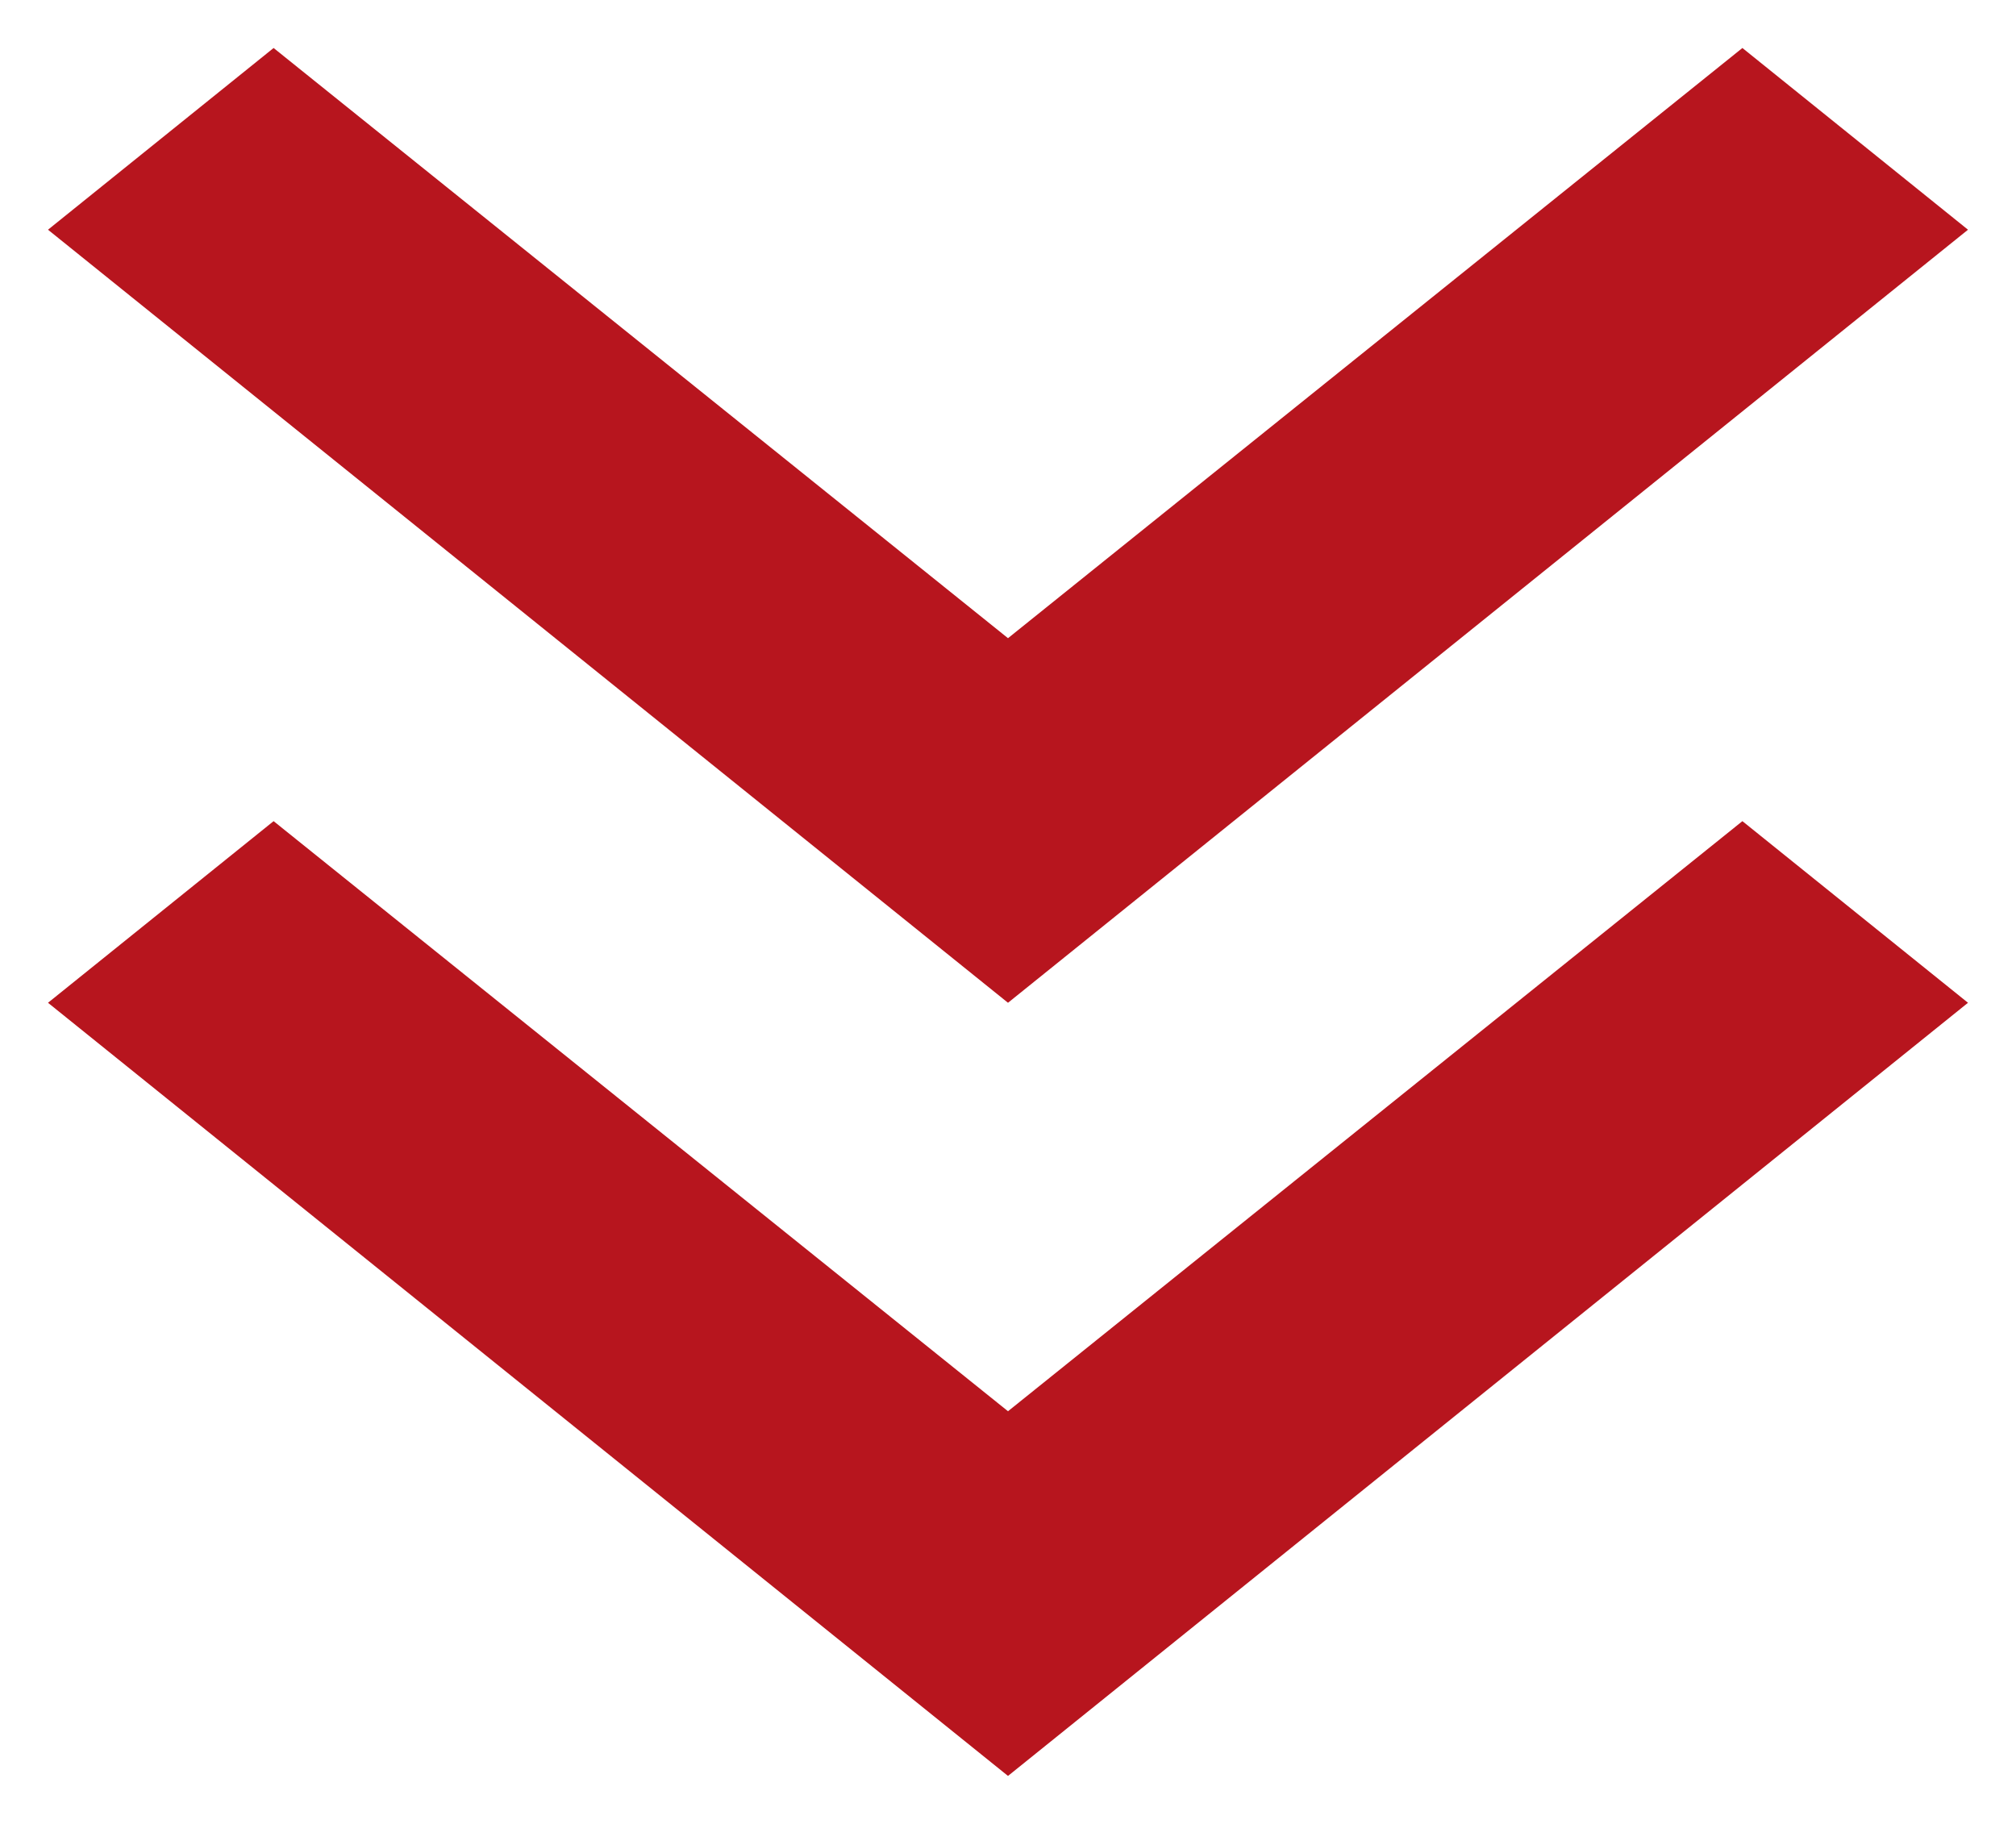
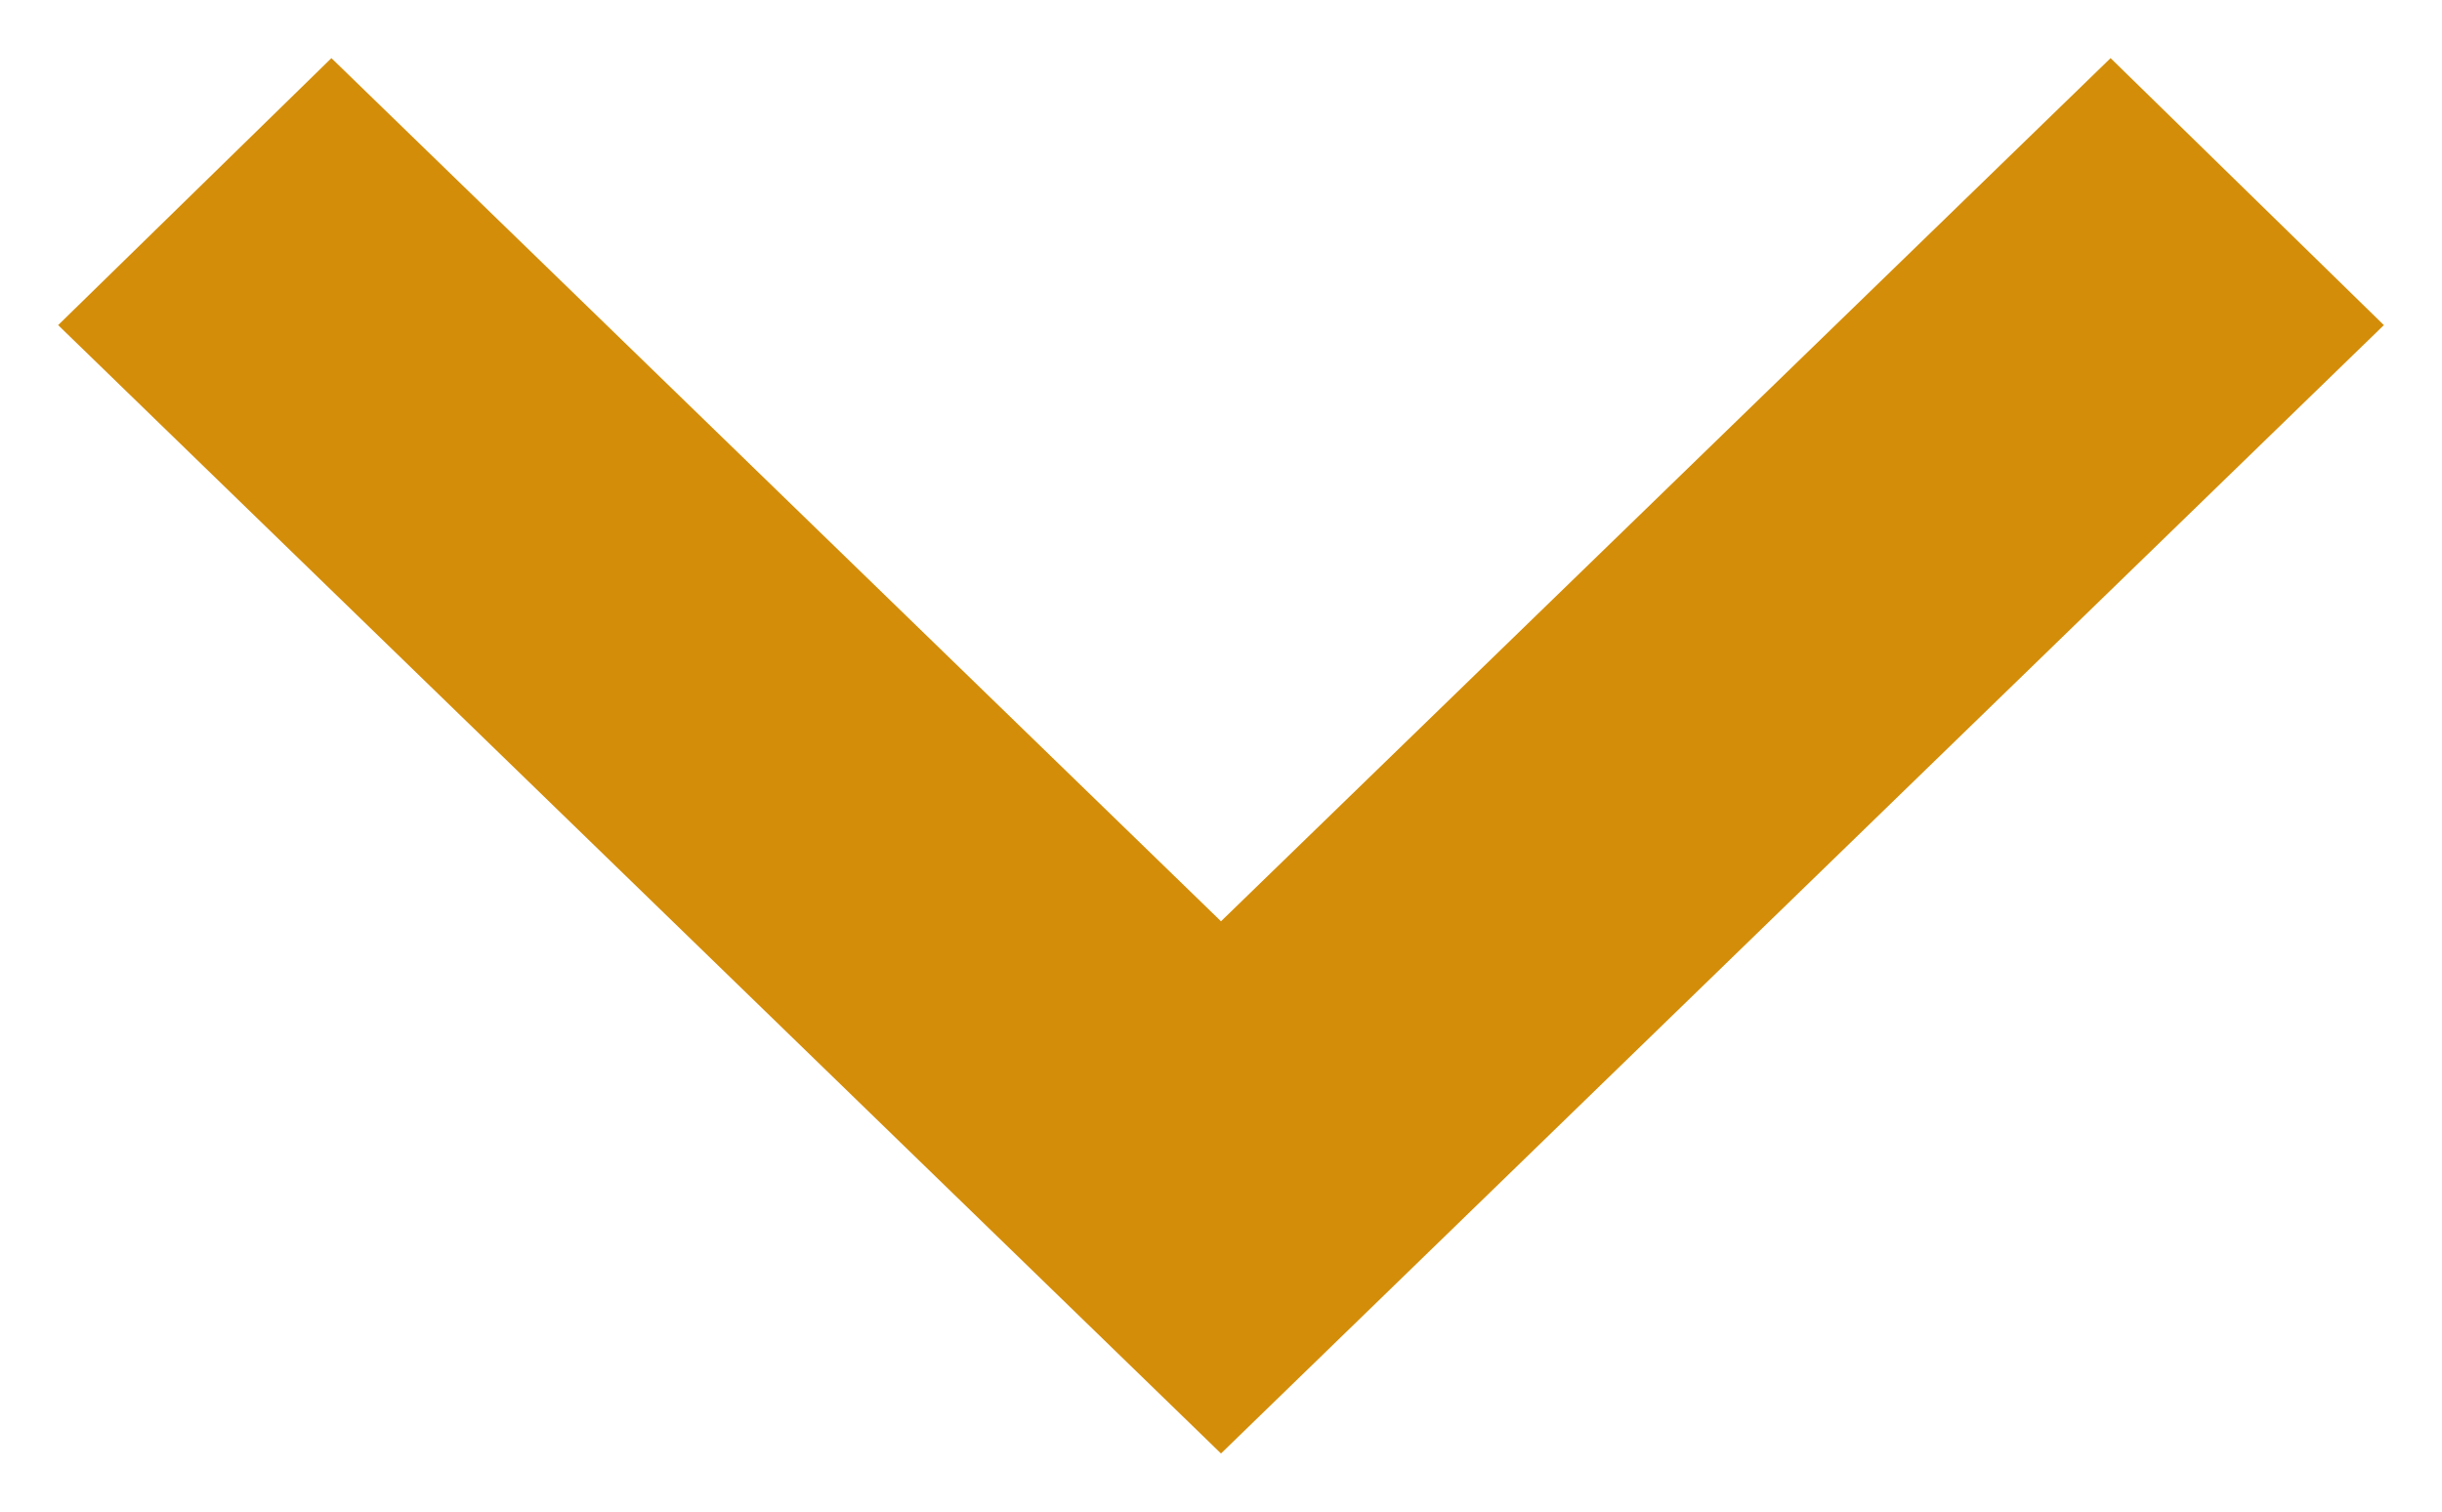
- <svg xmlns="http://www.w3.org/2000/svg" width="21" height="19" viewBox="0 0 21 19" fill="none">
-   <path d="M18.15 0.5L20.5 2.393L10.5 10.446L0.5 2.393L2.85 0.5L10.5 6.648L18.15 0.5ZM18.15 8.554L20.5 10.446L10.5 18.5L0.5 10.446L2.85 8.554L10.5 14.701L18.15 8.554Z" fill="#B7151E" />
+ <svg xmlns="http://www.w3.org/2000/svg" width="21" height="13" viewBox="0 0 21 13" fill="none">
+   <path d="M2.85 0.5L10.5 7.923L18.15 0.5L20.5 2.796L10.5 12.5L0.5 2.796L2.85 0.5Z" fill="#D48D09" />
</svg>
